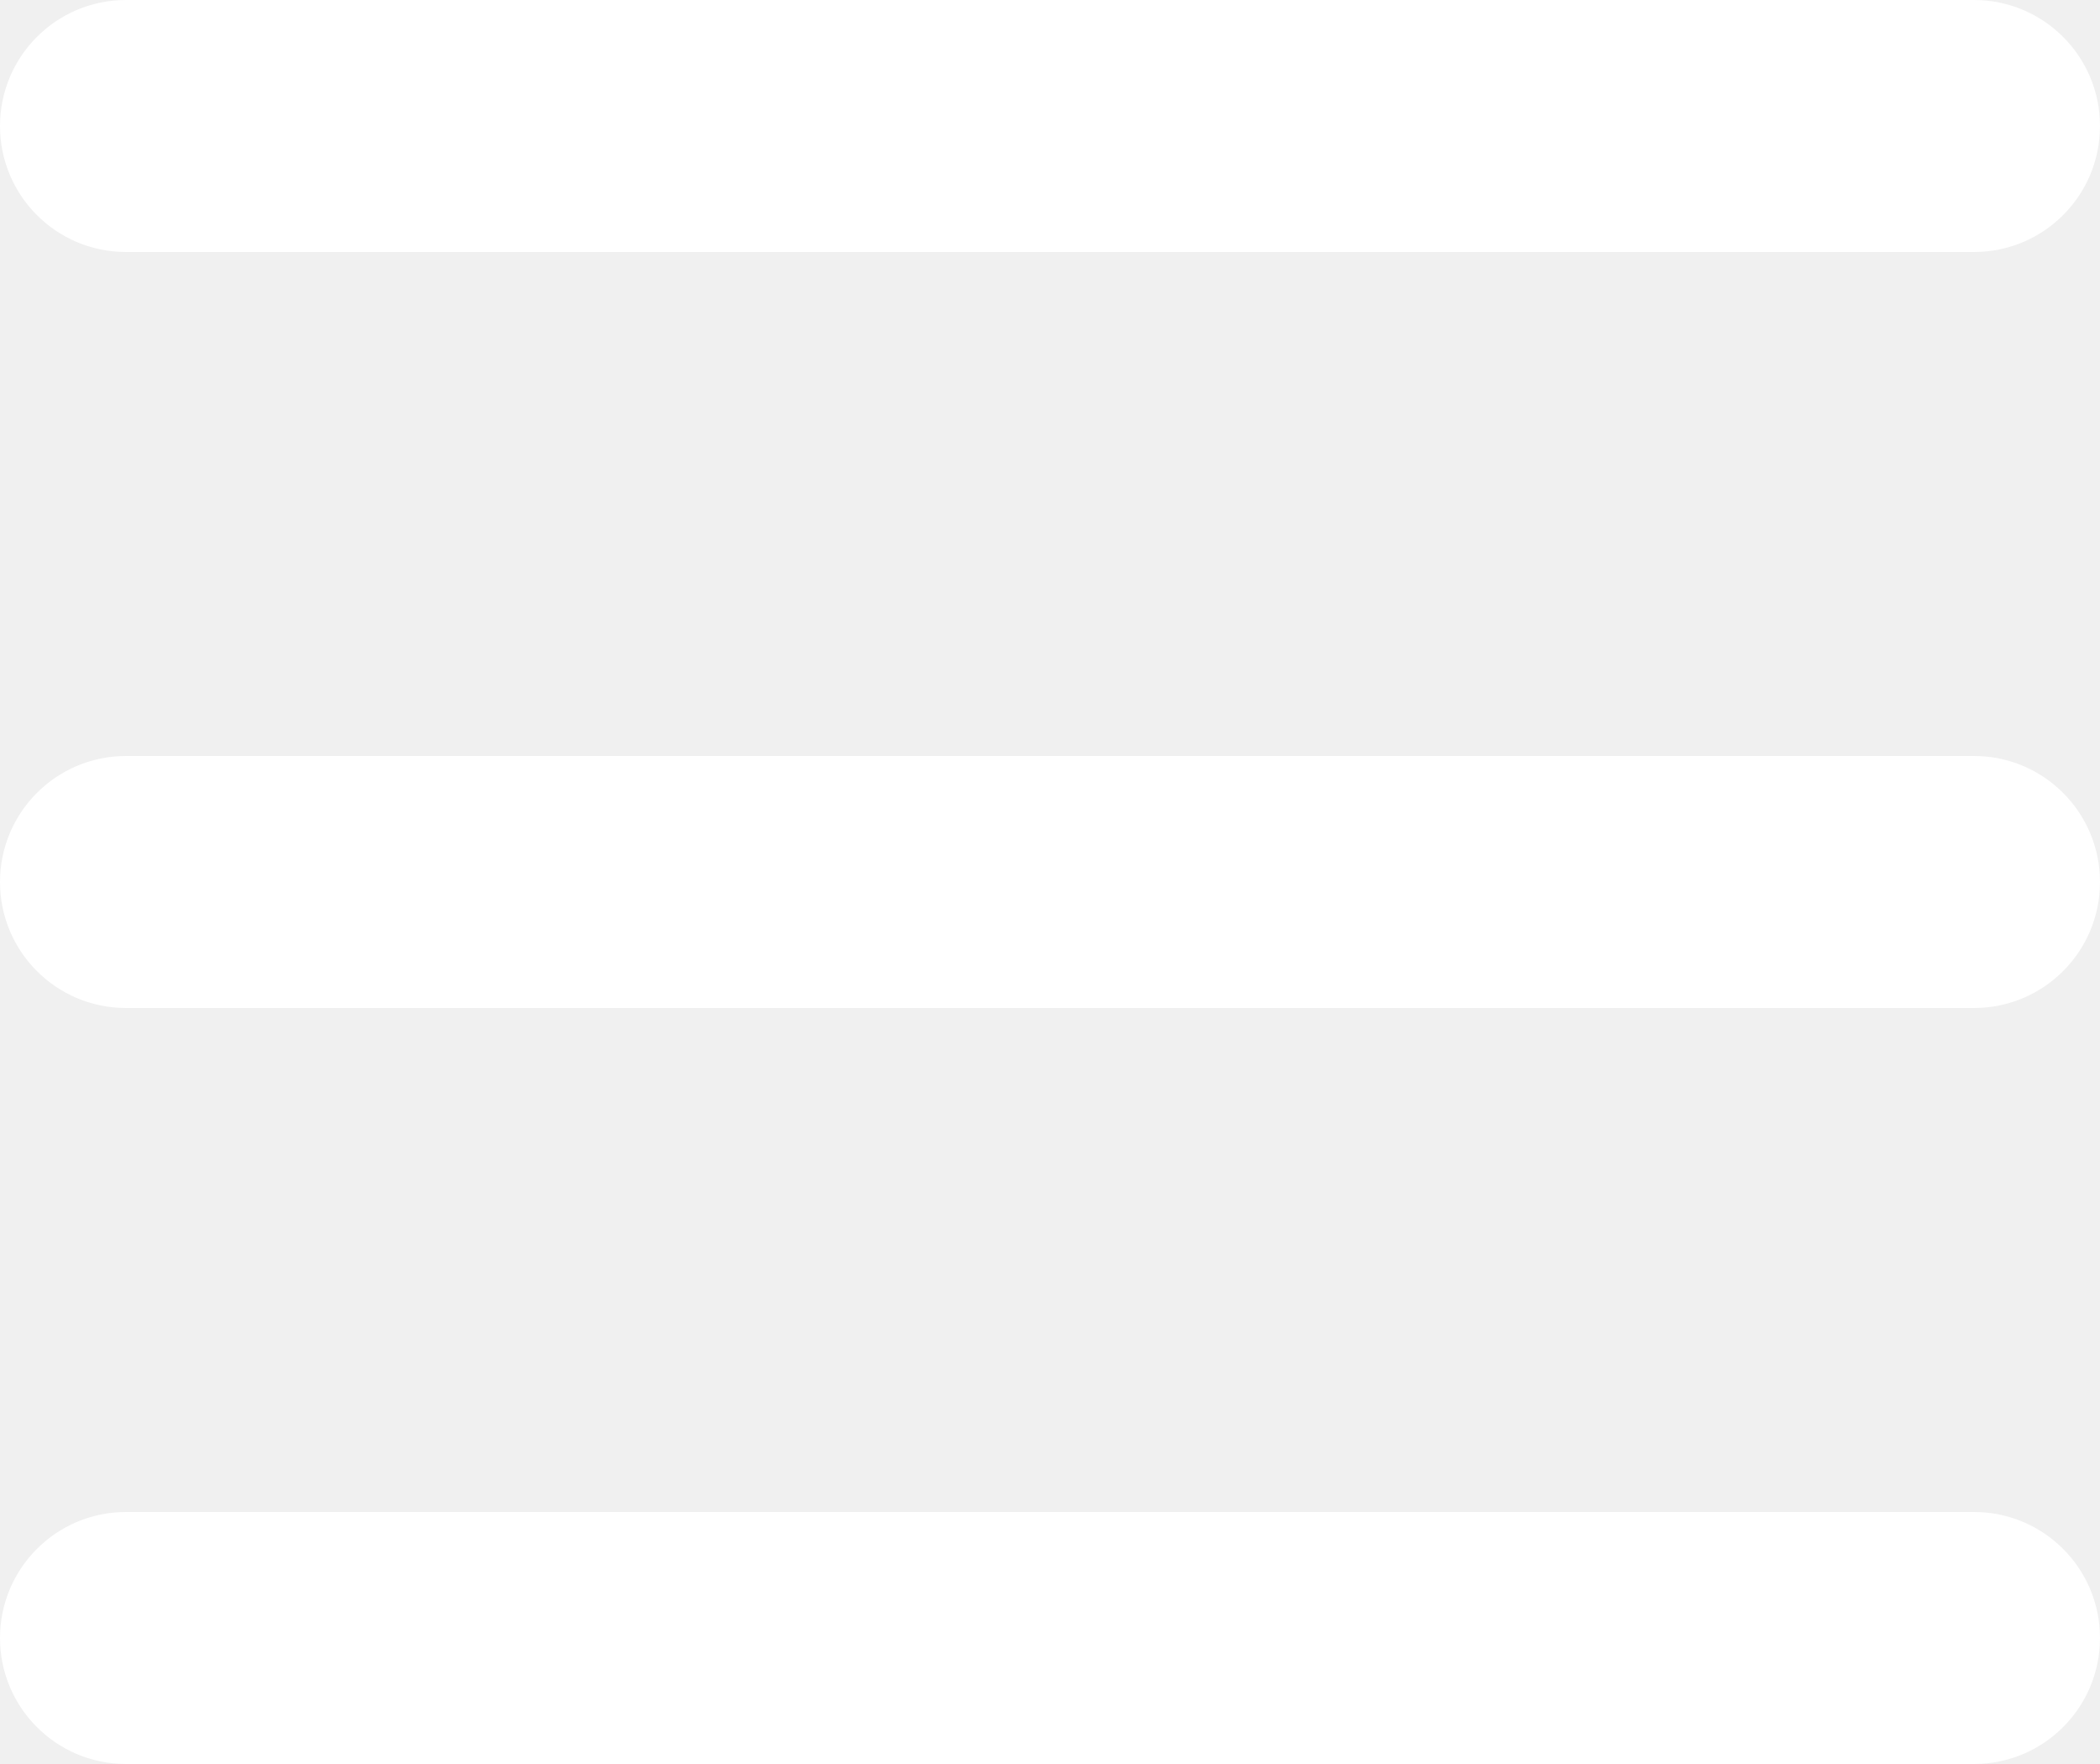
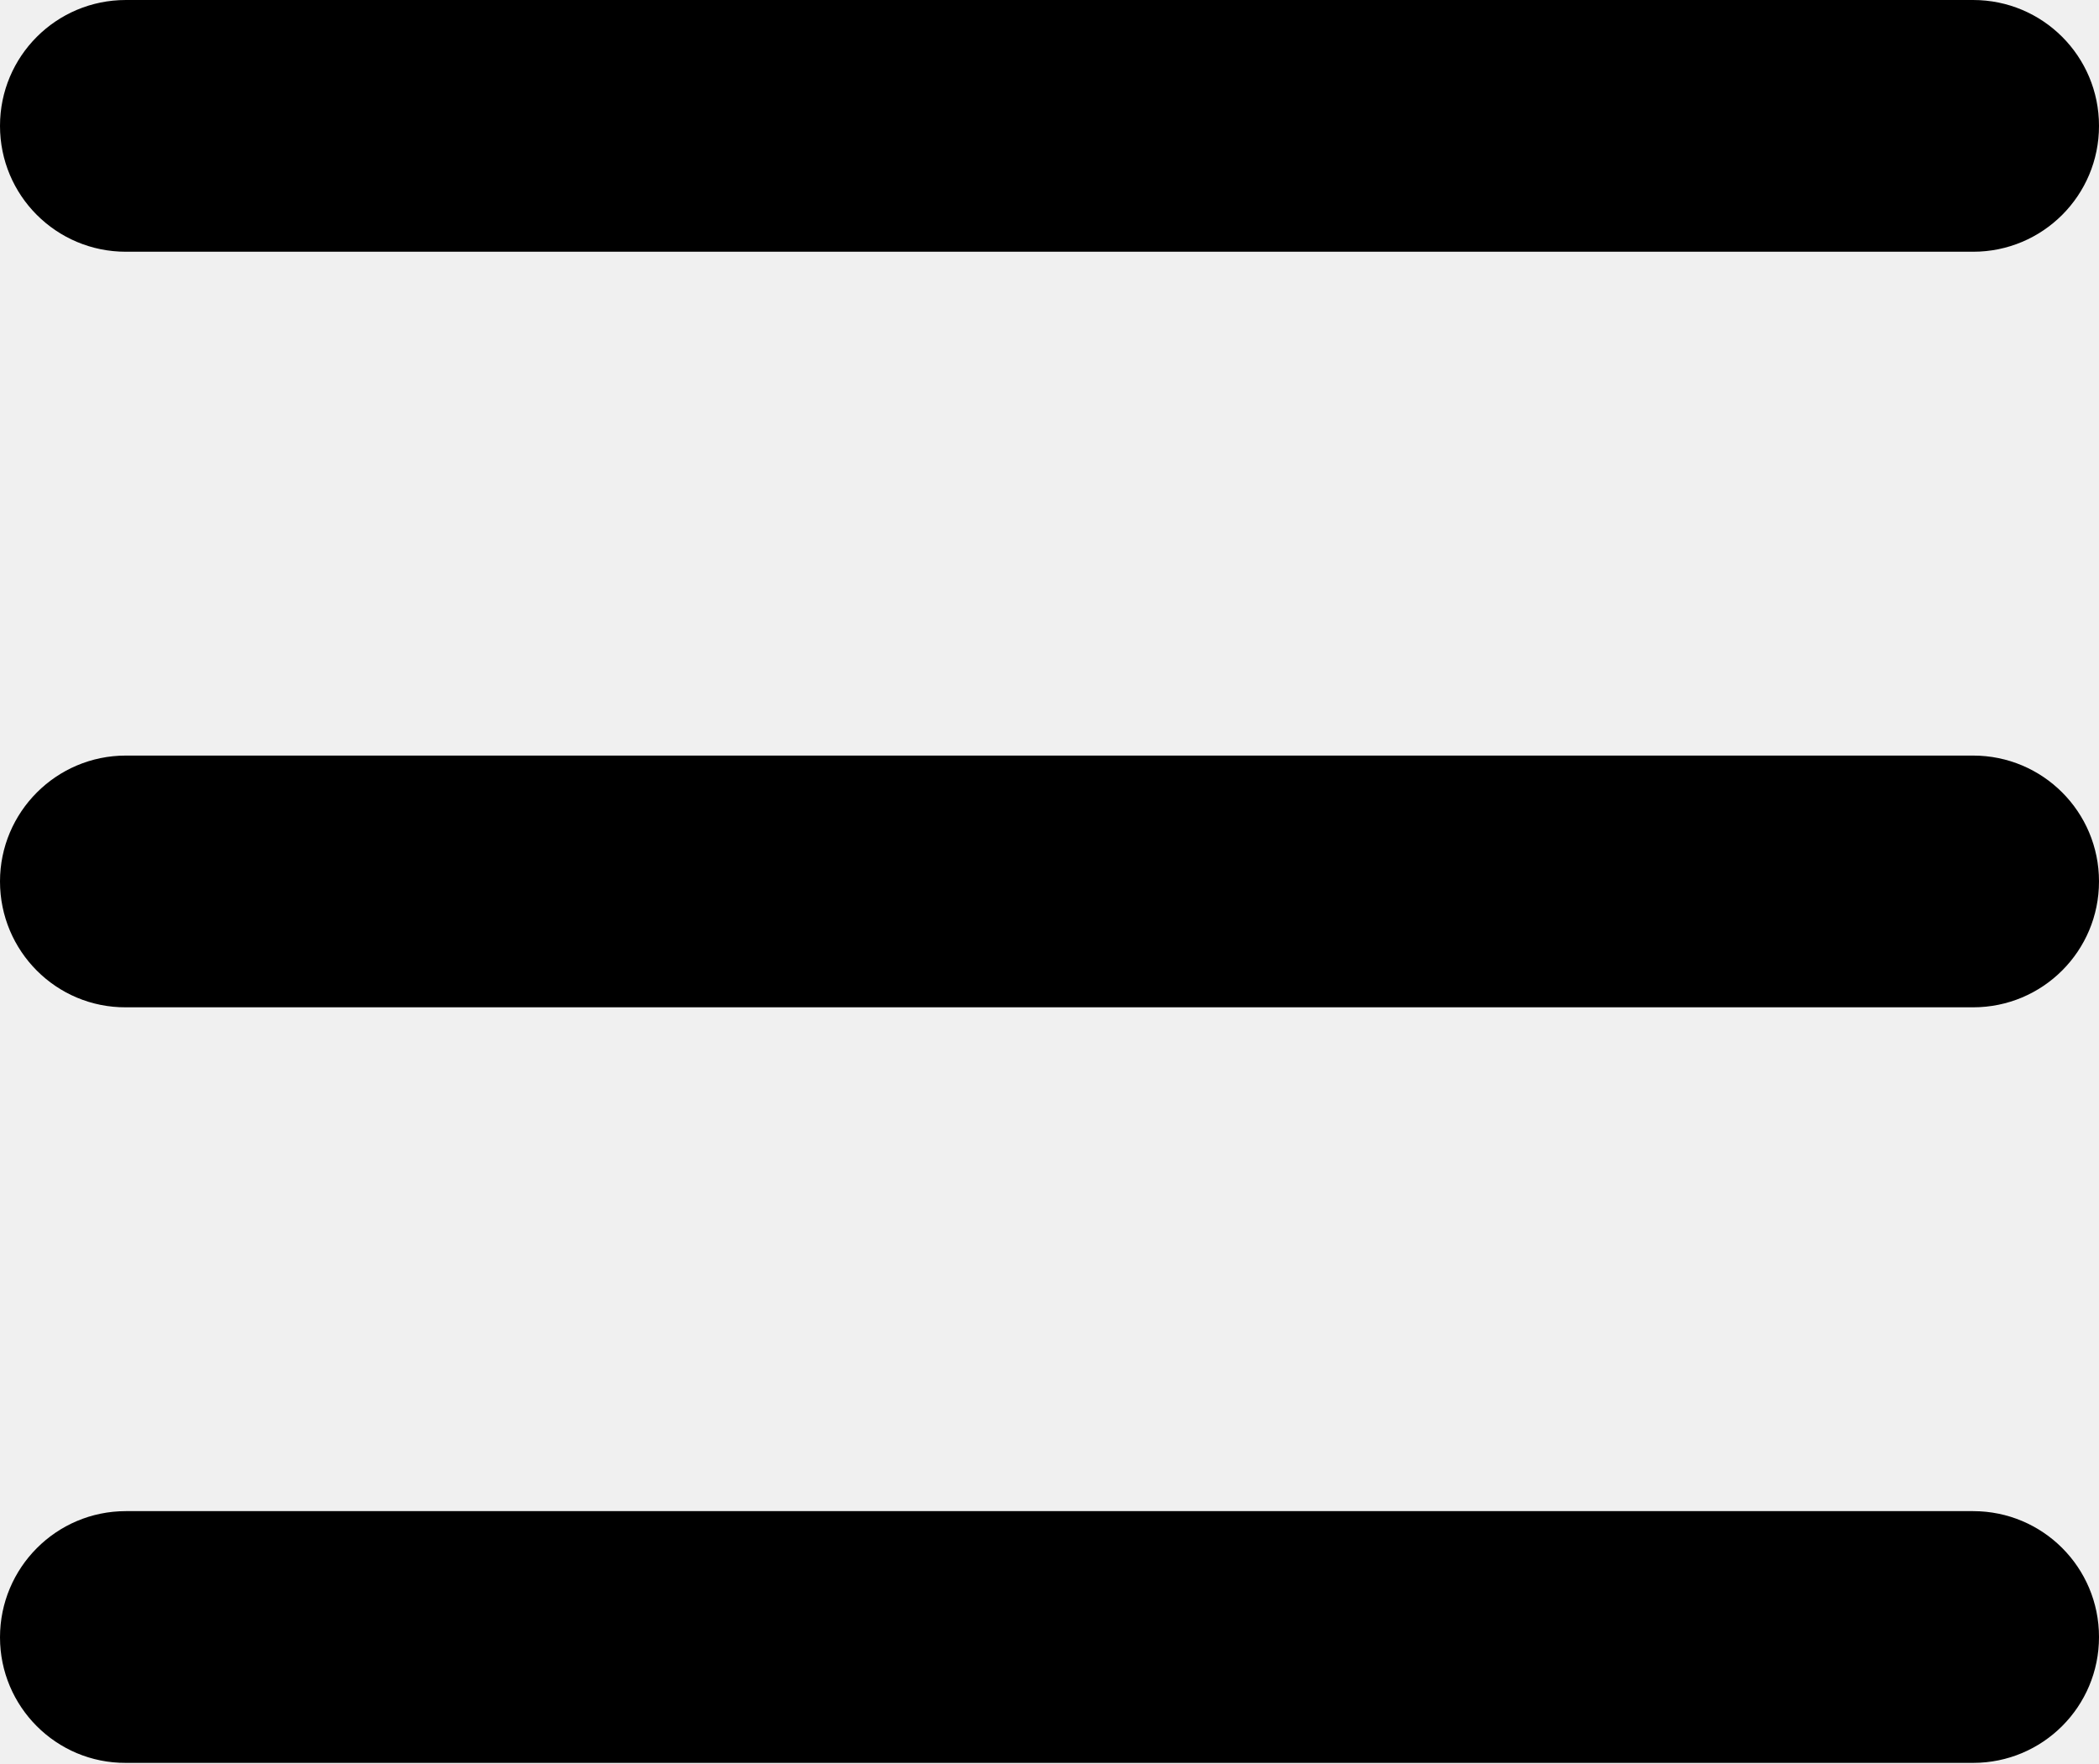
- <svg xmlns="http://www.w3.org/2000/svg" width="25" height="21" viewBox="0 0 25 21" fill="none">
-   <rect y="9" width="25" height="3" rx="1.5" fill="white" />
-   <rect width="25" height="3" rx="1.5" fill="white" />
-   <rect y="18" width="25" height="3" rx="1.5" fill="white" />
+ <svg xmlns="http://www.w3.org/2000/svg" version="1.1" id="Layer_1" x="0px" y="0px" viewBox="0 0 597 501.5" style="enable-background:new 0 0 597 501.5;" xml:space="preserve">
+   <path d="M35.8,214.9h525.4c19.8,0,35.8,16,35.8,35.8l0,0c0,19.8-16,35.8-35.8,35.8H35.8C16,286.6,0,270.5,0,250.7l0,0  C0,231,16,214.9,35.8,214.9z" />
+   <path d="M35.8,0h525.4C581,0,597,16,597,35.8l0,0c0,19.8-16,35.8-35.8,35.8H35.8C16,71.6,0,55.6,0,35.8l0,0C0,16,16,0,35.8,0z" />
+   <path d="M35.8,429.8h525.4c19.8,0,35.8,16,35.8,35.8l0,0c0,19.8-16,35.8-35.8,35.8H35.8C16,501.5,0,485.4,0,465.7l0,0  C0,445.9,16,429.8,35.8,429.8z" />
</svg>
